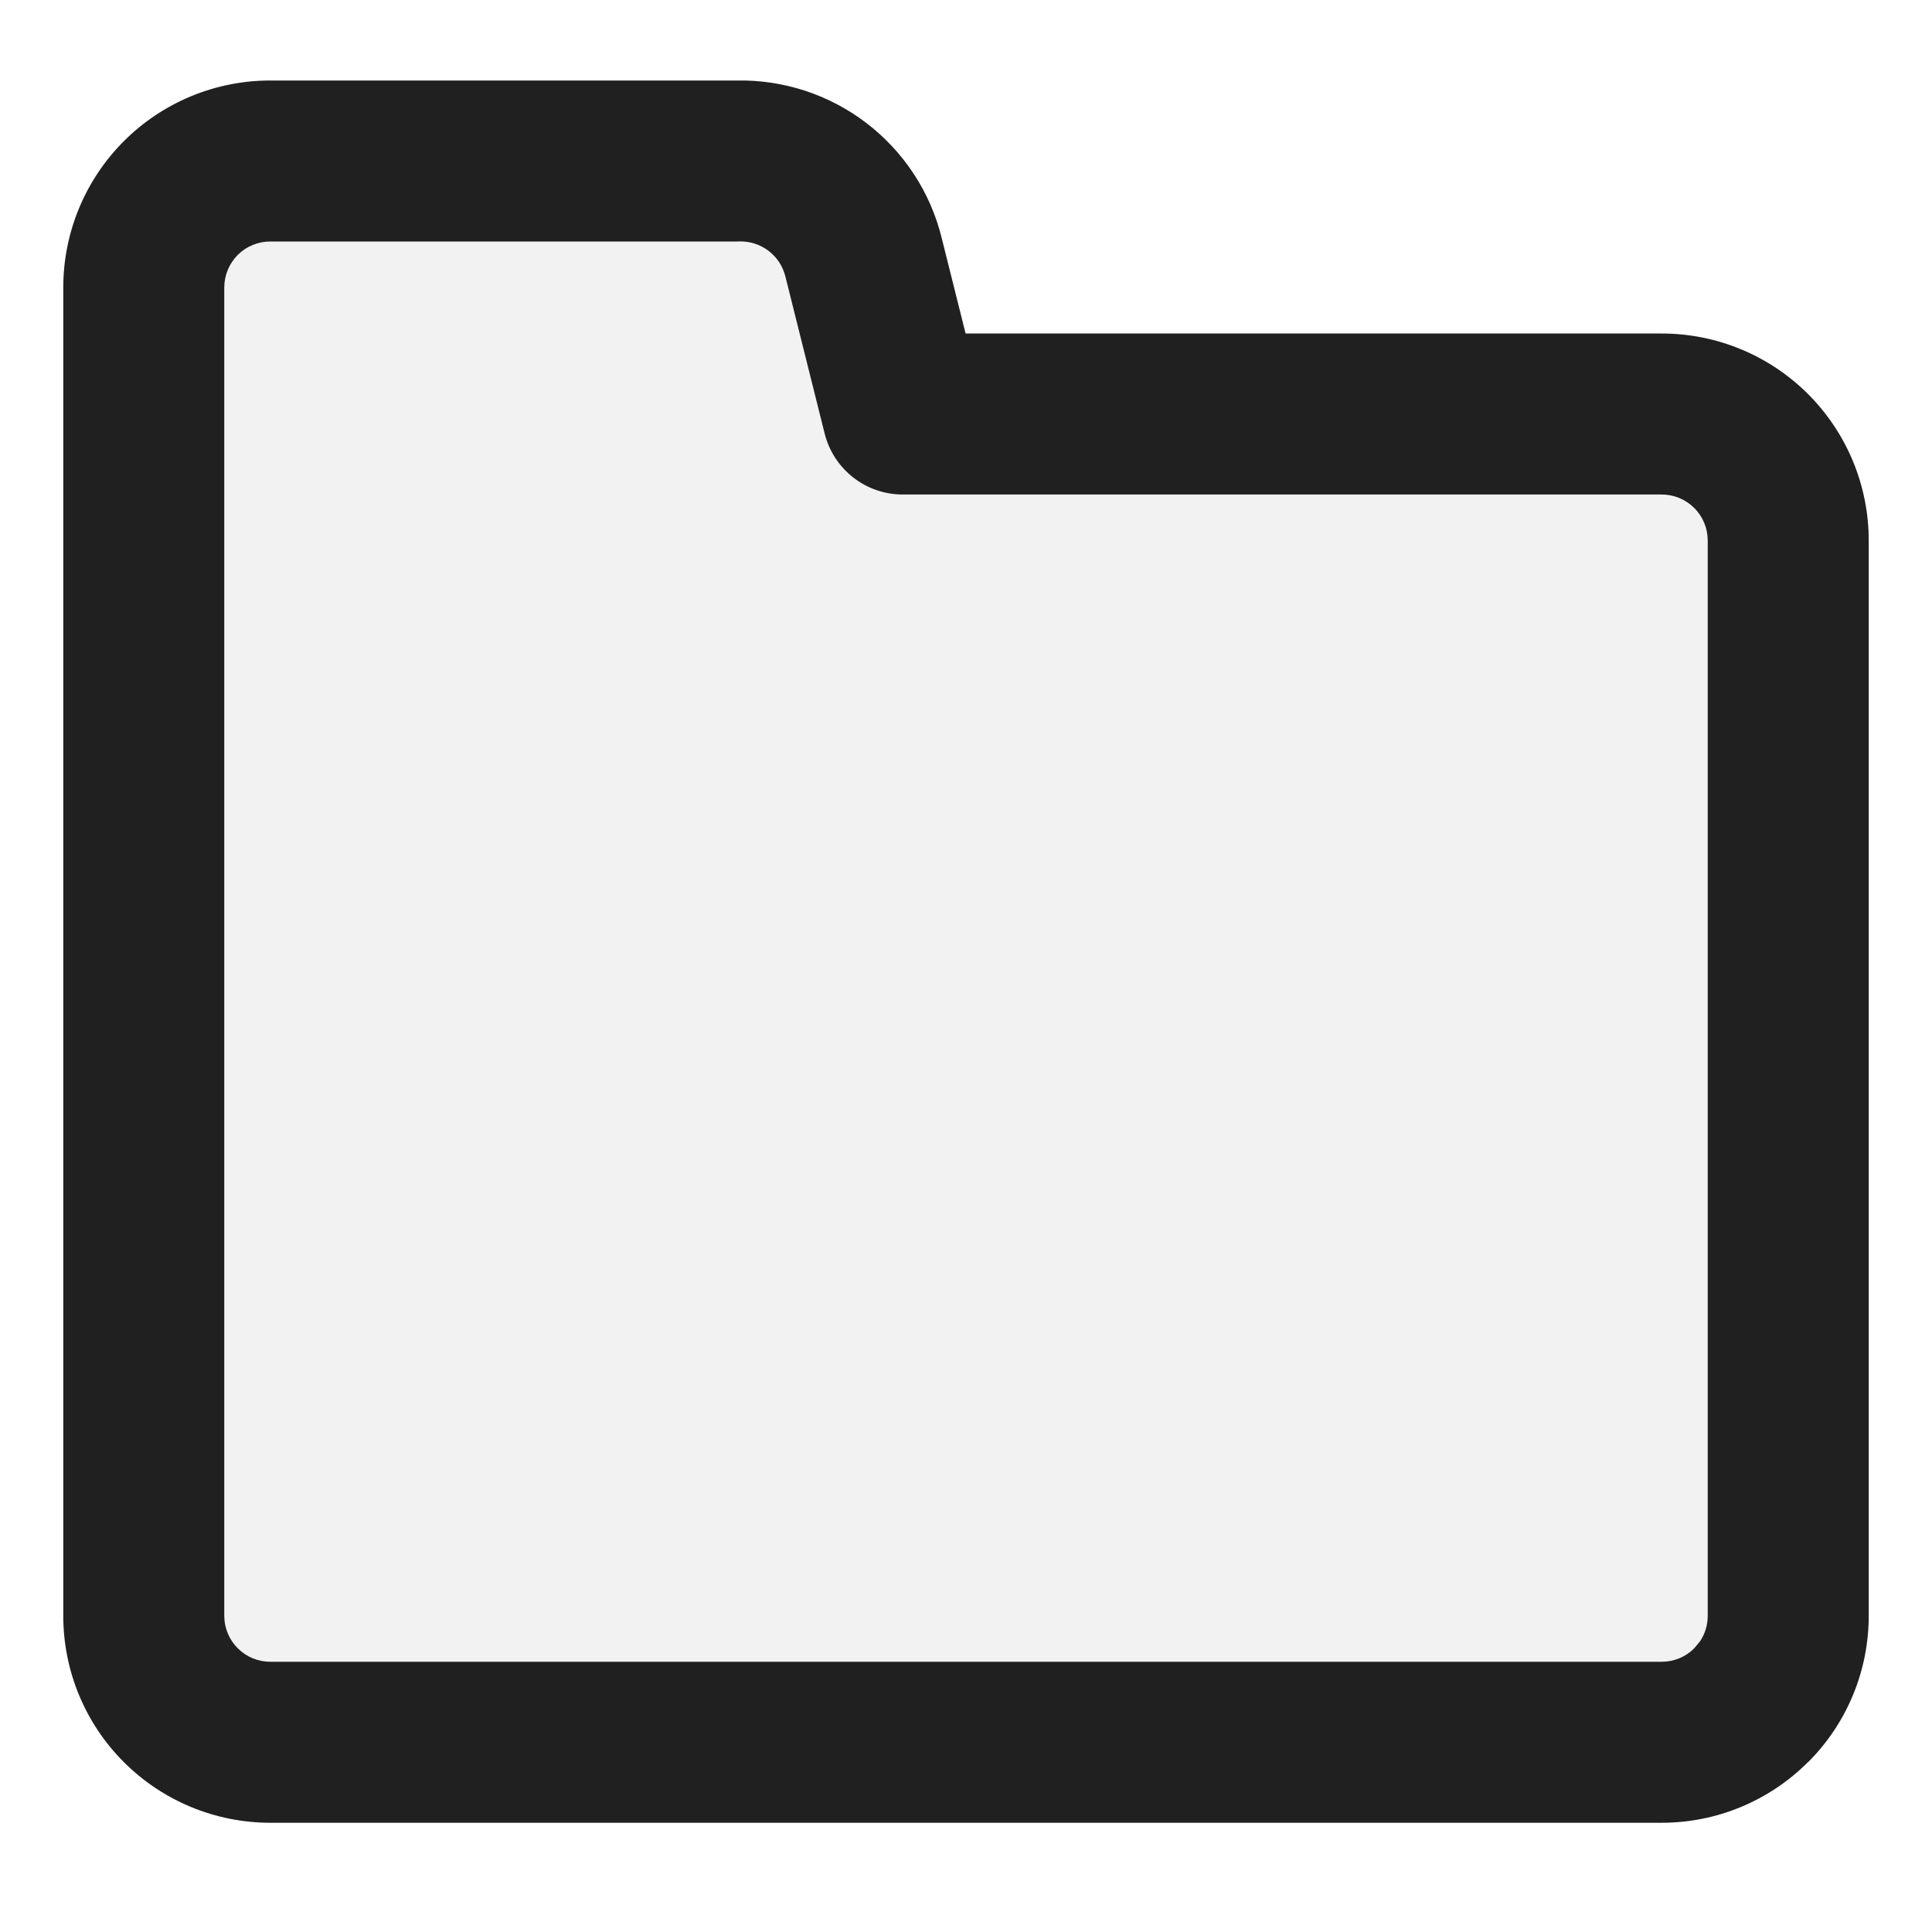
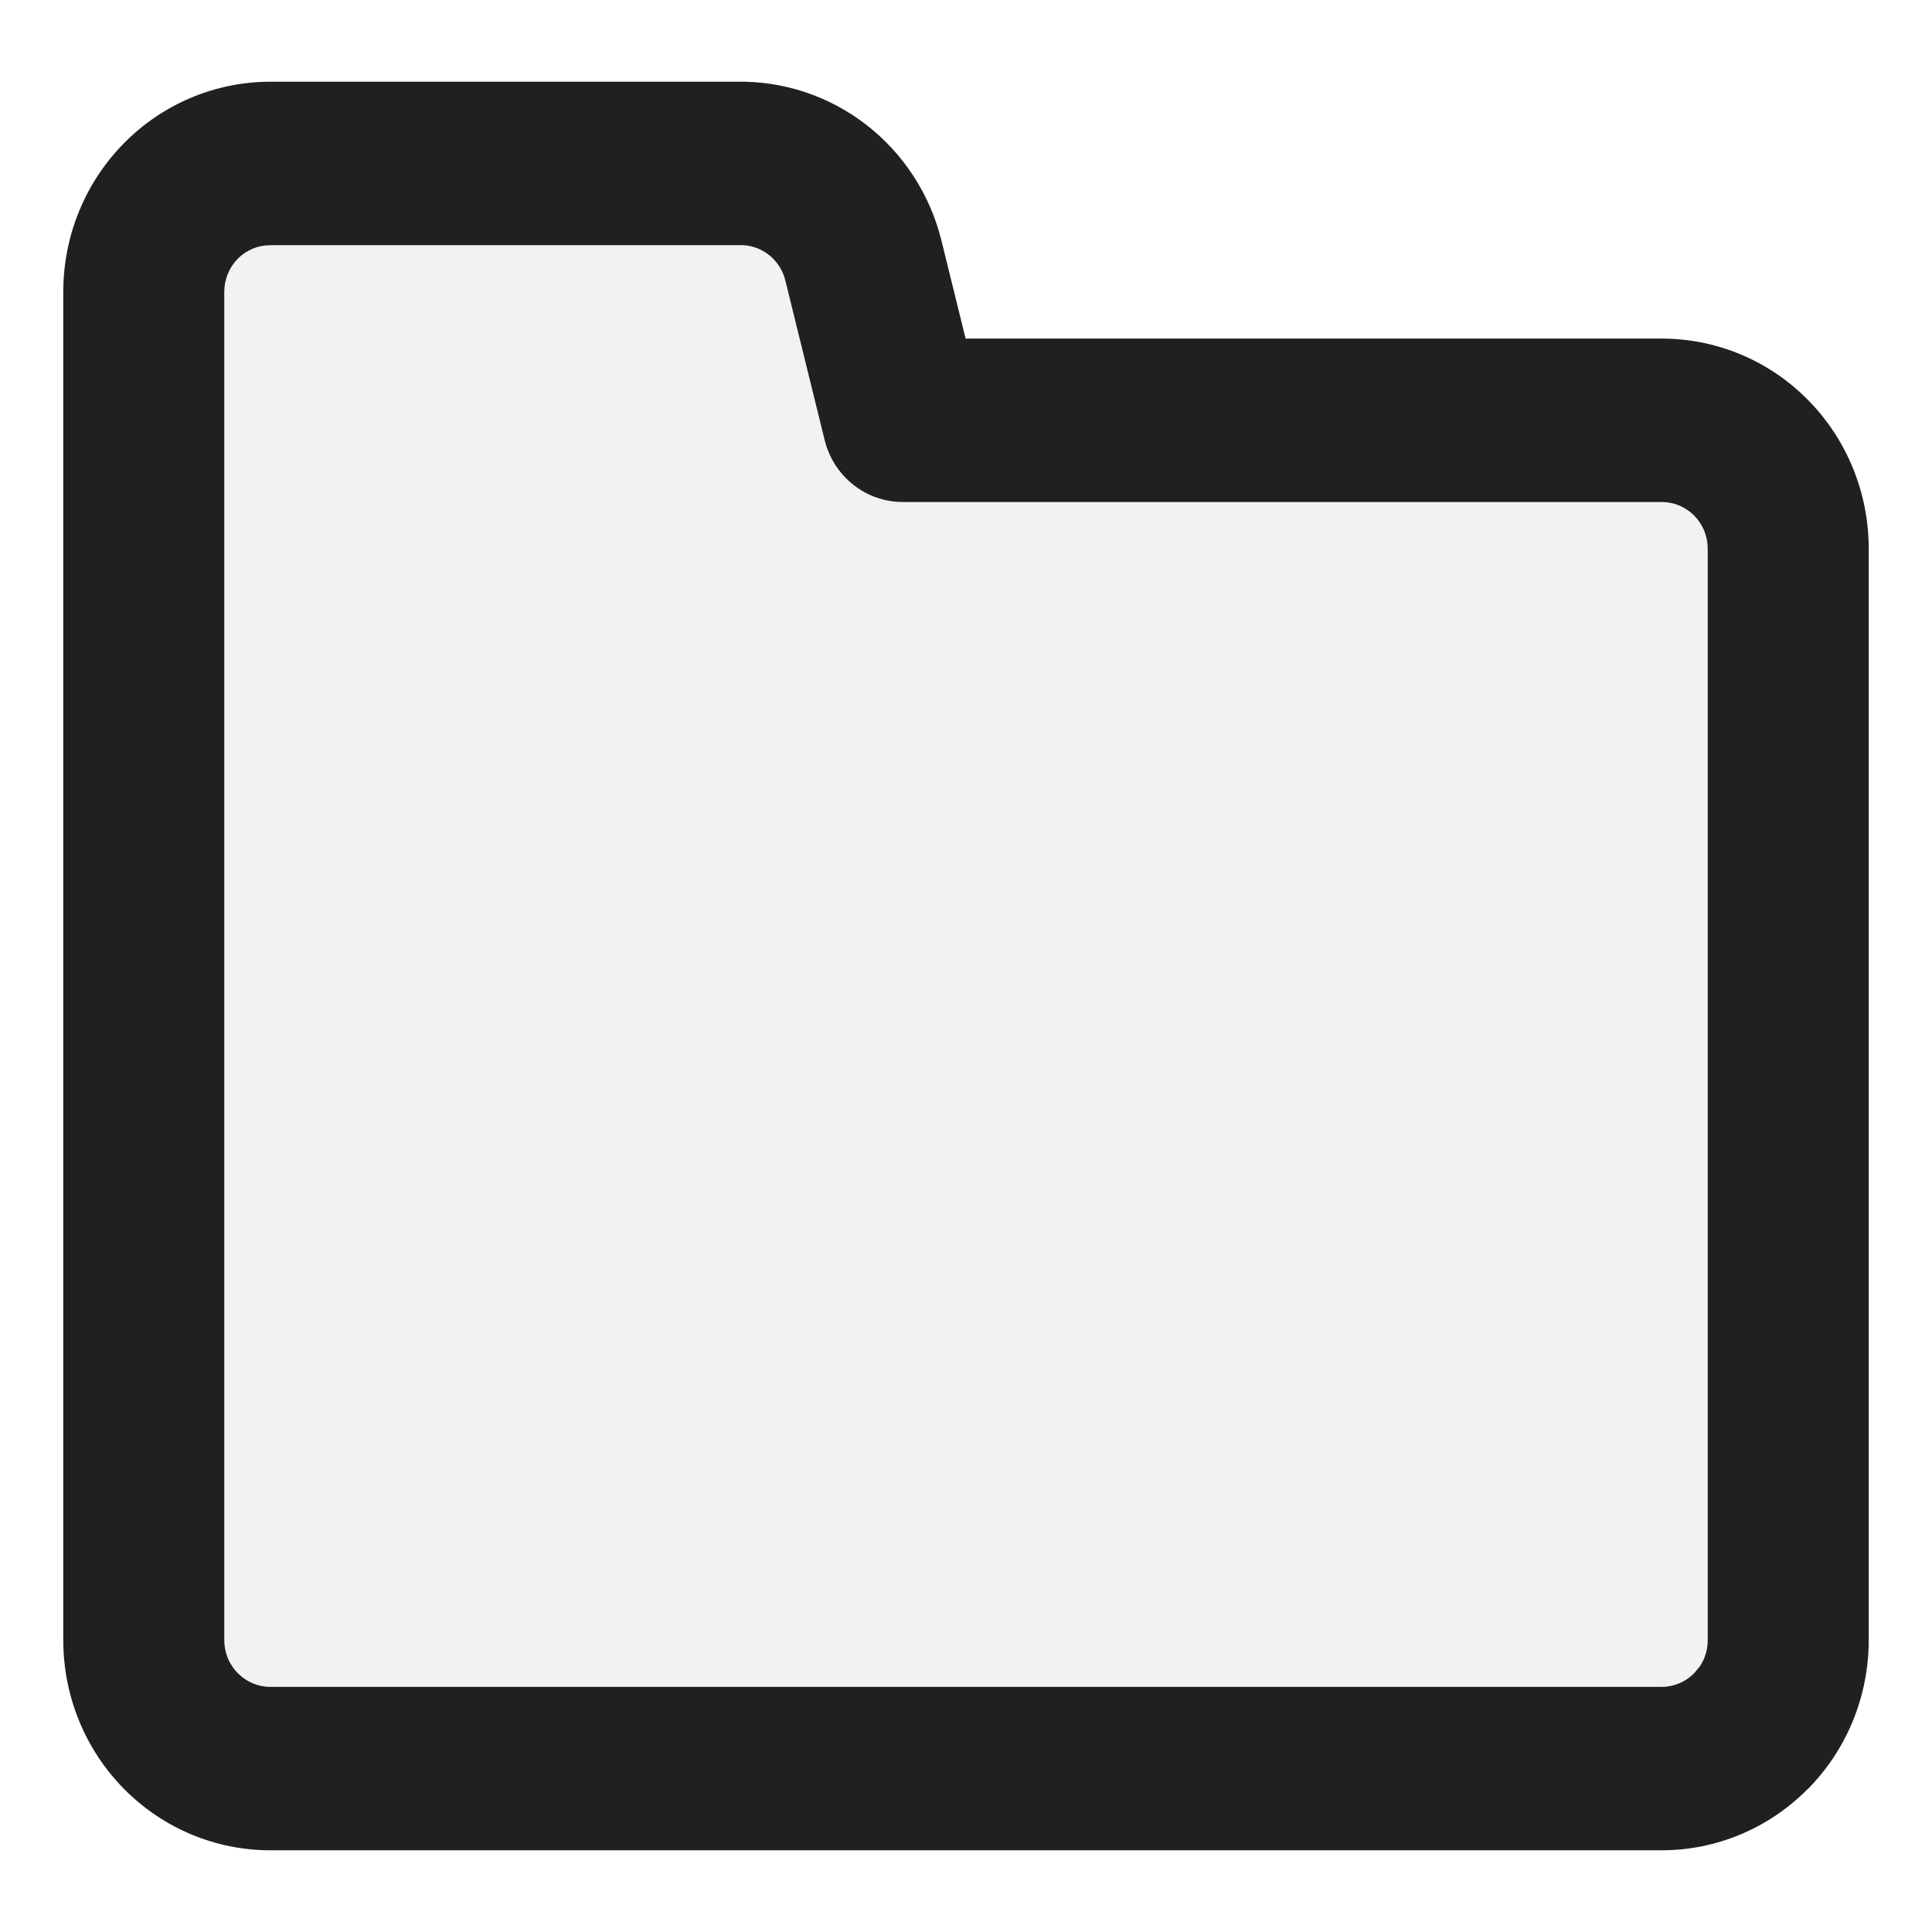
<svg xmlns="http://www.w3.org/2000/svg" width="24" height="24" viewBox="0 0 24 24" fill="none">
-   <path d="M1.786 19.949V3.694C1.786 3.284 1.951 2.89 2.246 2.599C2.541 2.309 2.94 2.146 3.357 2.146H9.156C9.515 2.136 9.866 2.247 10.152 2.461C10.438 2.675 10.641 2.979 10.727 3.323L11.214 5.242H20.643C21.06 5.242 21.459 5.405 21.754 5.696C22.049 5.986 22.214 6.38 22.214 6.79V19.949C22.214 20.359 22.049 20.753 21.754 21.043C21.459 21.334 21.06 21.497 20.643 21.497H3.357C2.94 21.497 2.541 21.334 2.246 21.043C1.951 20.753 1.786 20.359 1.786 19.949Z" fill="#F2F2F2" />
-   <path d="M0.786 20.072V3.572C0.786 2.89 1.056 2.236 1.539 1.753C2.021 1.271 2.675 1 3.357 1H9.156C9.733 0.99 10.297 1.174 10.757 1.524C11.224 1.879 11.556 2.382 11.697 2.952L11.995 4.143H20.643C21.325 4.143 21.979 4.414 22.461 4.896C22.943 5.378 23.214 6.032 23.214 6.714V20.072C23.214 20.754 22.944 21.408 22.461 21.89L22.46 21.889C21.978 22.372 21.325 22.643 20.643 22.643H3.357C2.675 22.643 2.021 22.372 1.539 21.89C1.056 21.408 0.786 20.754 0.786 20.072ZM2.786 20.072C2.786 20.223 2.846 20.368 2.953 20.475L2.954 20.476C3.061 20.583 3.205 20.643 3.357 20.643H20.643C20.794 20.643 20.94 20.583 21.046 20.476L21.119 20.388C21.181 20.295 21.214 20.185 21.214 20.072V6.714C21.214 6.563 21.154 6.417 21.046 6.31C20.939 6.203 20.794 6.143 20.643 6.143H11.214C10.755 6.143 10.355 5.83 10.244 5.385L9.757 3.437L9.756 3.434C9.725 3.307 9.651 3.195 9.547 3.116C9.443 3.037 9.315 2.996 9.185 2.999C9.175 3 9.165 3 9.156 3H3.357C3.205 3 3.06 3.06 2.953 3.167C2.846 3.275 2.786 3.42 2.786 3.572V20.072Z" fill="#202020" />
+   <path d="M1.786 20.25V3.75C1.786 3.333 1.951 2.933 2.246 2.639C2.541 2.344 2.94 2.178 3.357 2.178H9.156C9.515 2.168 9.866 2.281 10.152 2.498C10.438 2.715 10.641 3.024 10.727 3.373L11.214 5.321H20.643C21.06 5.321 21.459 5.487 21.754 5.782C22.049 6.076 22.214 6.476 22.214 6.893V20.25C22.214 20.667 22.049 21.066 21.754 21.361C21.459 21.656 21.06 21.821 20.643 21.821H3.357C2.94 21.821 2.541 21.656 2.246 21.361C1.951 21.066 1.786 20.667 1.786 20.25Z" fill="#F2F2F2" />
+   <path d="M0.786 20.375V3.626C0.786 2.933 1.056 2.269 1.539 1.78C2.021 1.29 2.675 1.016 3.357 1.015H9.156C9.733 1.005 10.297 1.192 10.757 1.547C11.224 1.907 11.556 2.418 11.697 2.996L11.995 4.206H20.643C21.325 4.206 21.979 4.48 22.461 4.97C22.943 5.459 23.214 6.123 23.214 6.816V20.375C23.214 21.067 22.944 21.731 22.461 22.221L22.46 22.22C21.978 22.709 21.325 22.985 20.643 22.985H3.357C2.675 22.985 2.021 22.71 1.539 22.221C1.056 21.731 0.786 21.067 0.786 20.375ZM2.786 20.375C2.786 20.529 2.846 20.676 2.953 20.784L2.954 20.785C3.061 20.893 3.205 20.955 3.357 20.955H20.643C20.794 20.955 20.94 20.893 21.046 20.785L21.119 20.696C21.181 20.602 21.214 20.49 21.214 20.375V6.816C21.214 6.662 21.154 6.514 21.046 6.405C20.939 6.297 20.794 6.236 20.643 6.236H11.214C10.755 6.236 10.355 5.918 10.244 5.466L9.757 3.489L9.756 3.486C9.725 3.357 9.651 3.243 9.547 3.163C9.443 3.083 9.315 3.041 9.185 3.045C9.175 3.045 9.165 3.046 9.156 3.046H3.357C3.205 3.046 3.06 3.106 2.953 3.215C2.846 3.324 2.786 3.472 2.786 3.626V20.375Z" fill="#202020" />
</svg>
